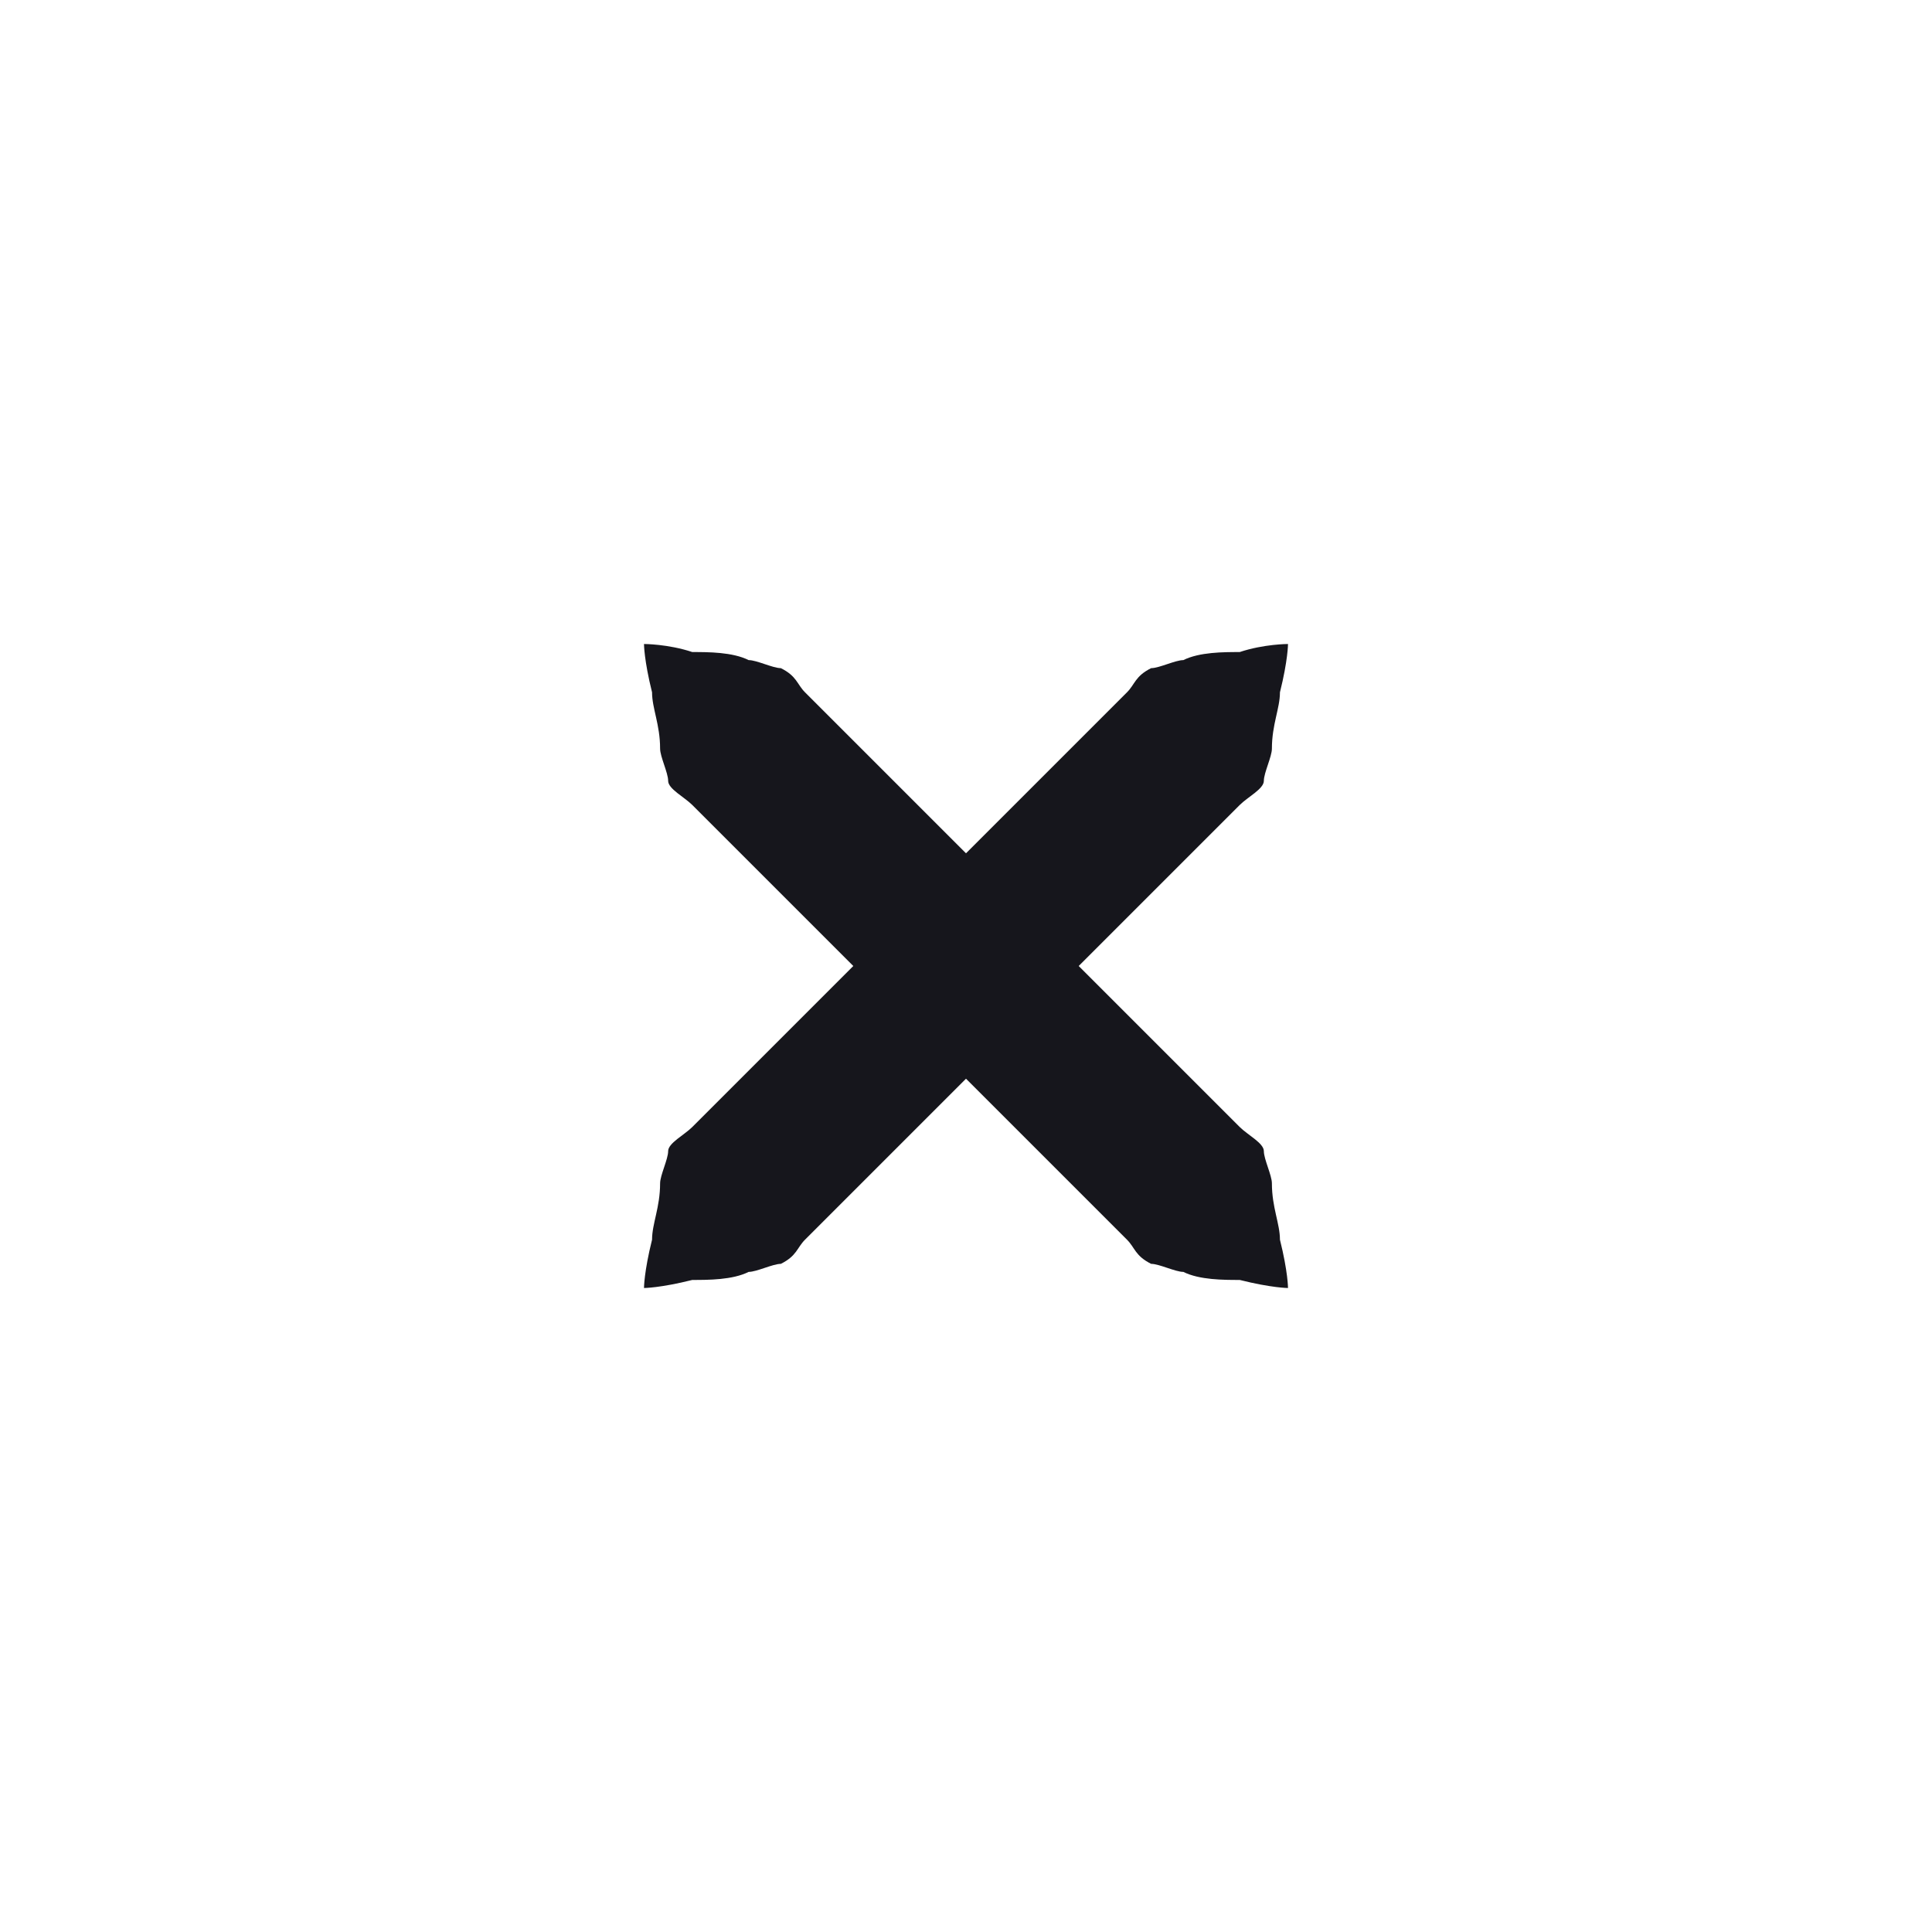
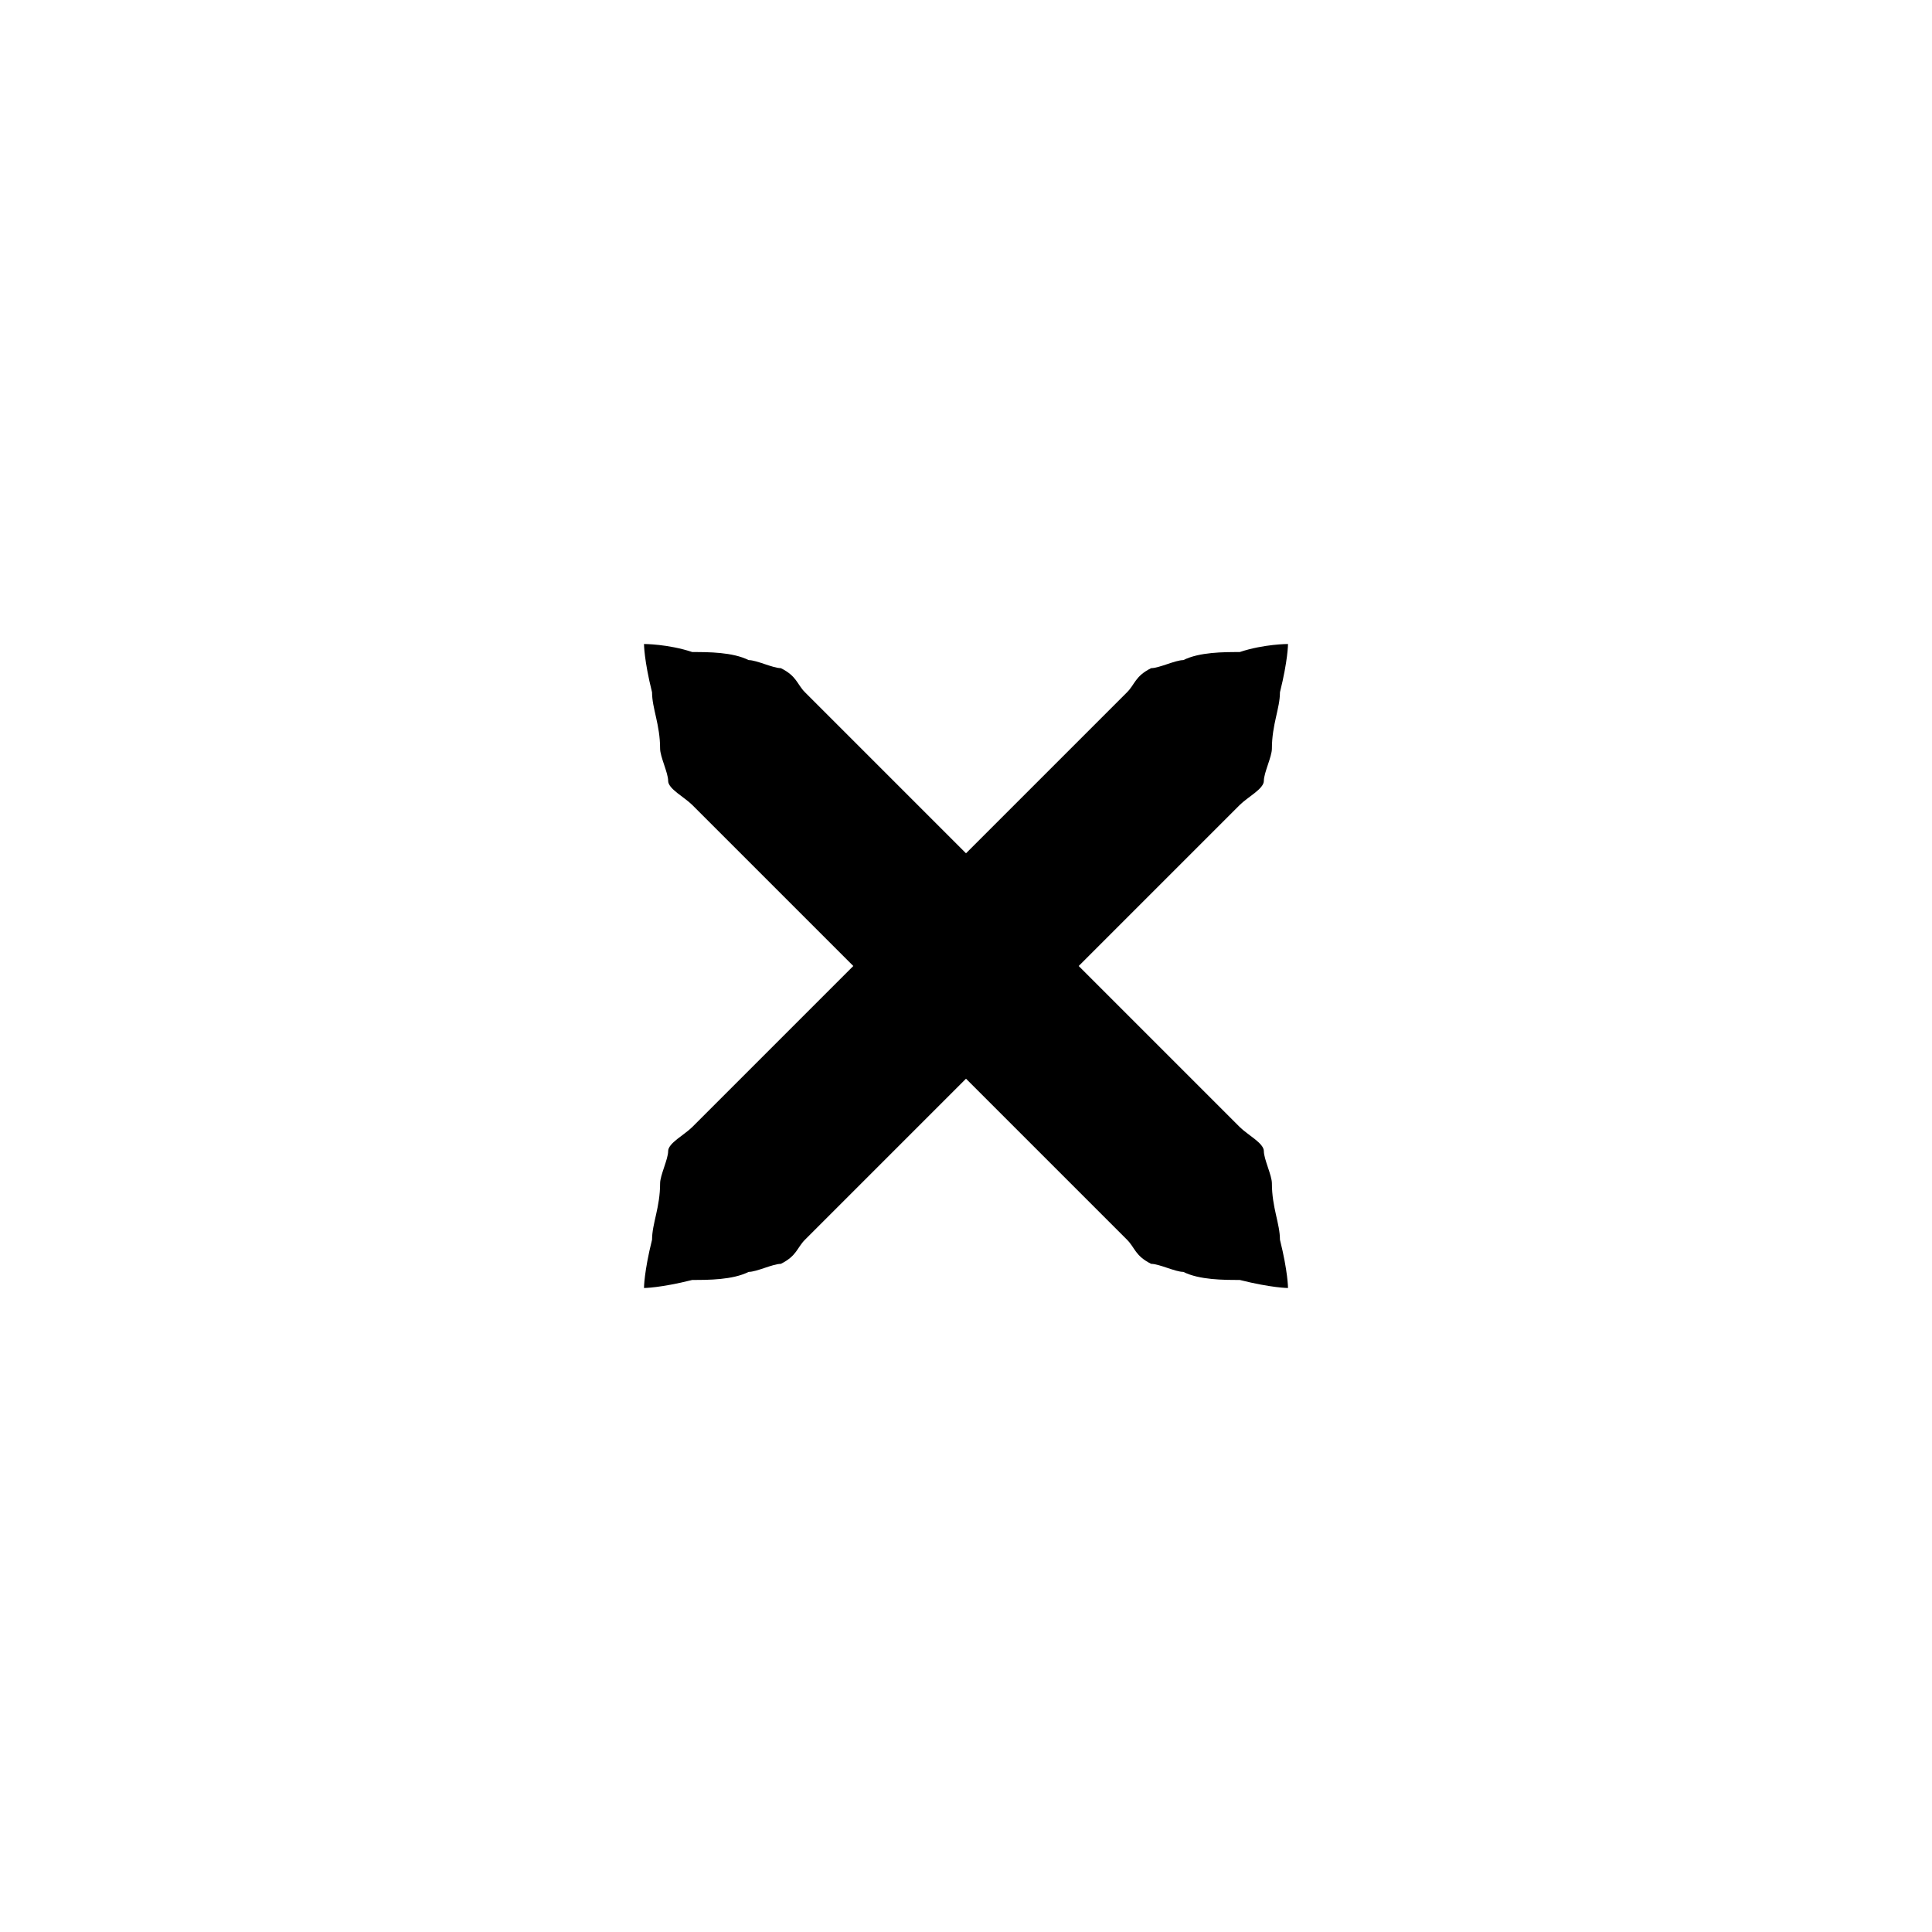
<svg xmlns="http://www.w3.org/2000/svg" xmlns:xlink="http://www.w3.org/1999/xlink" version="1.1" x="0px" y="0px" width="24px" height="24px" viewBox="0 0 24 24">
-   <path id="a" fill="#16161c" d="M16,8c0,0,0,0.2-0.1,0.6c0,0.2-0.1,0.4-0.1,0.7c0,0.1-0.1,0.3-0.1,0.4c0,0.1-0.2,0.2-0.3,0.3c-0.7,0.7-1.7,1.7-2.7,2.7c-1,1-2,2-2.7,2.7c-0.1,0.1-0.1,0.2-0.3,0.3c-0.1,0-0.3,0.1-0.4,0.1c-0.2,0.1-0.5,0.1-0.7,0.1C8.2,16,8,16,8,16s0-0.2,0.1-0.6c0-0.2,0.1-0.4,0.1-0.7c0-0.1,0.1-0.3,0.1-0.4c0-0.1,0.2-0.2,0.3-0.3c0.7-0.7,1.7-1.7,2.7-2.7c1-1,2-2,2.7-2.7c0.1-0.1,0.1-0.2,0.3-0.3c0.1,0,0.3-0.1,0.4-0.1c0.2-0.1,0.5-0.1,0.7-0.1C15.7,8,16,8,16,8z" />
+   <path id="a" fill="#000000" d="M16,8c0,0,0,0.2-0.1,0.6c0,0.2-0.1,0.4-0.1,0.7c0,0.1-0.1,0.3-0.1,0.4c0,0.1-0.2,0.2-0.3,0.3c-0.7,0.7-1.7,1.7-2.7,2.7c-1,1-2,2-2.7,2.7c-0.1,0.1-0.1,0.2-0.3,0.3c-0.1,0-0.3,0.1-0.4,0.1c-0.2,0.1-0.5,0.1-0.7,0.1C8.2,16,8,16,8,16s0-0.2,0.1-0.6c0-0.2,0.1-0.4,0.1-0.7c0-0.1,0.1-0.3,0.1-0.4c0-0.1,0.2-0.2,0.3-0.3c0.7-0.7,1.7-1.7,2.7-2.7c1-1,2-2,2.7-2.7c0.1-0.1,0.1-0.2,0.3-0.3c0.1,0,0.3-0.1,0.4-0.1c0.2-0.1,0.5-0.1,0.7-0.1C15.7,8,16,8,16,8z" />
  <use xlink:href="#a" transform="matrix(-1,0,0,1,24,0)" />
</svg>
